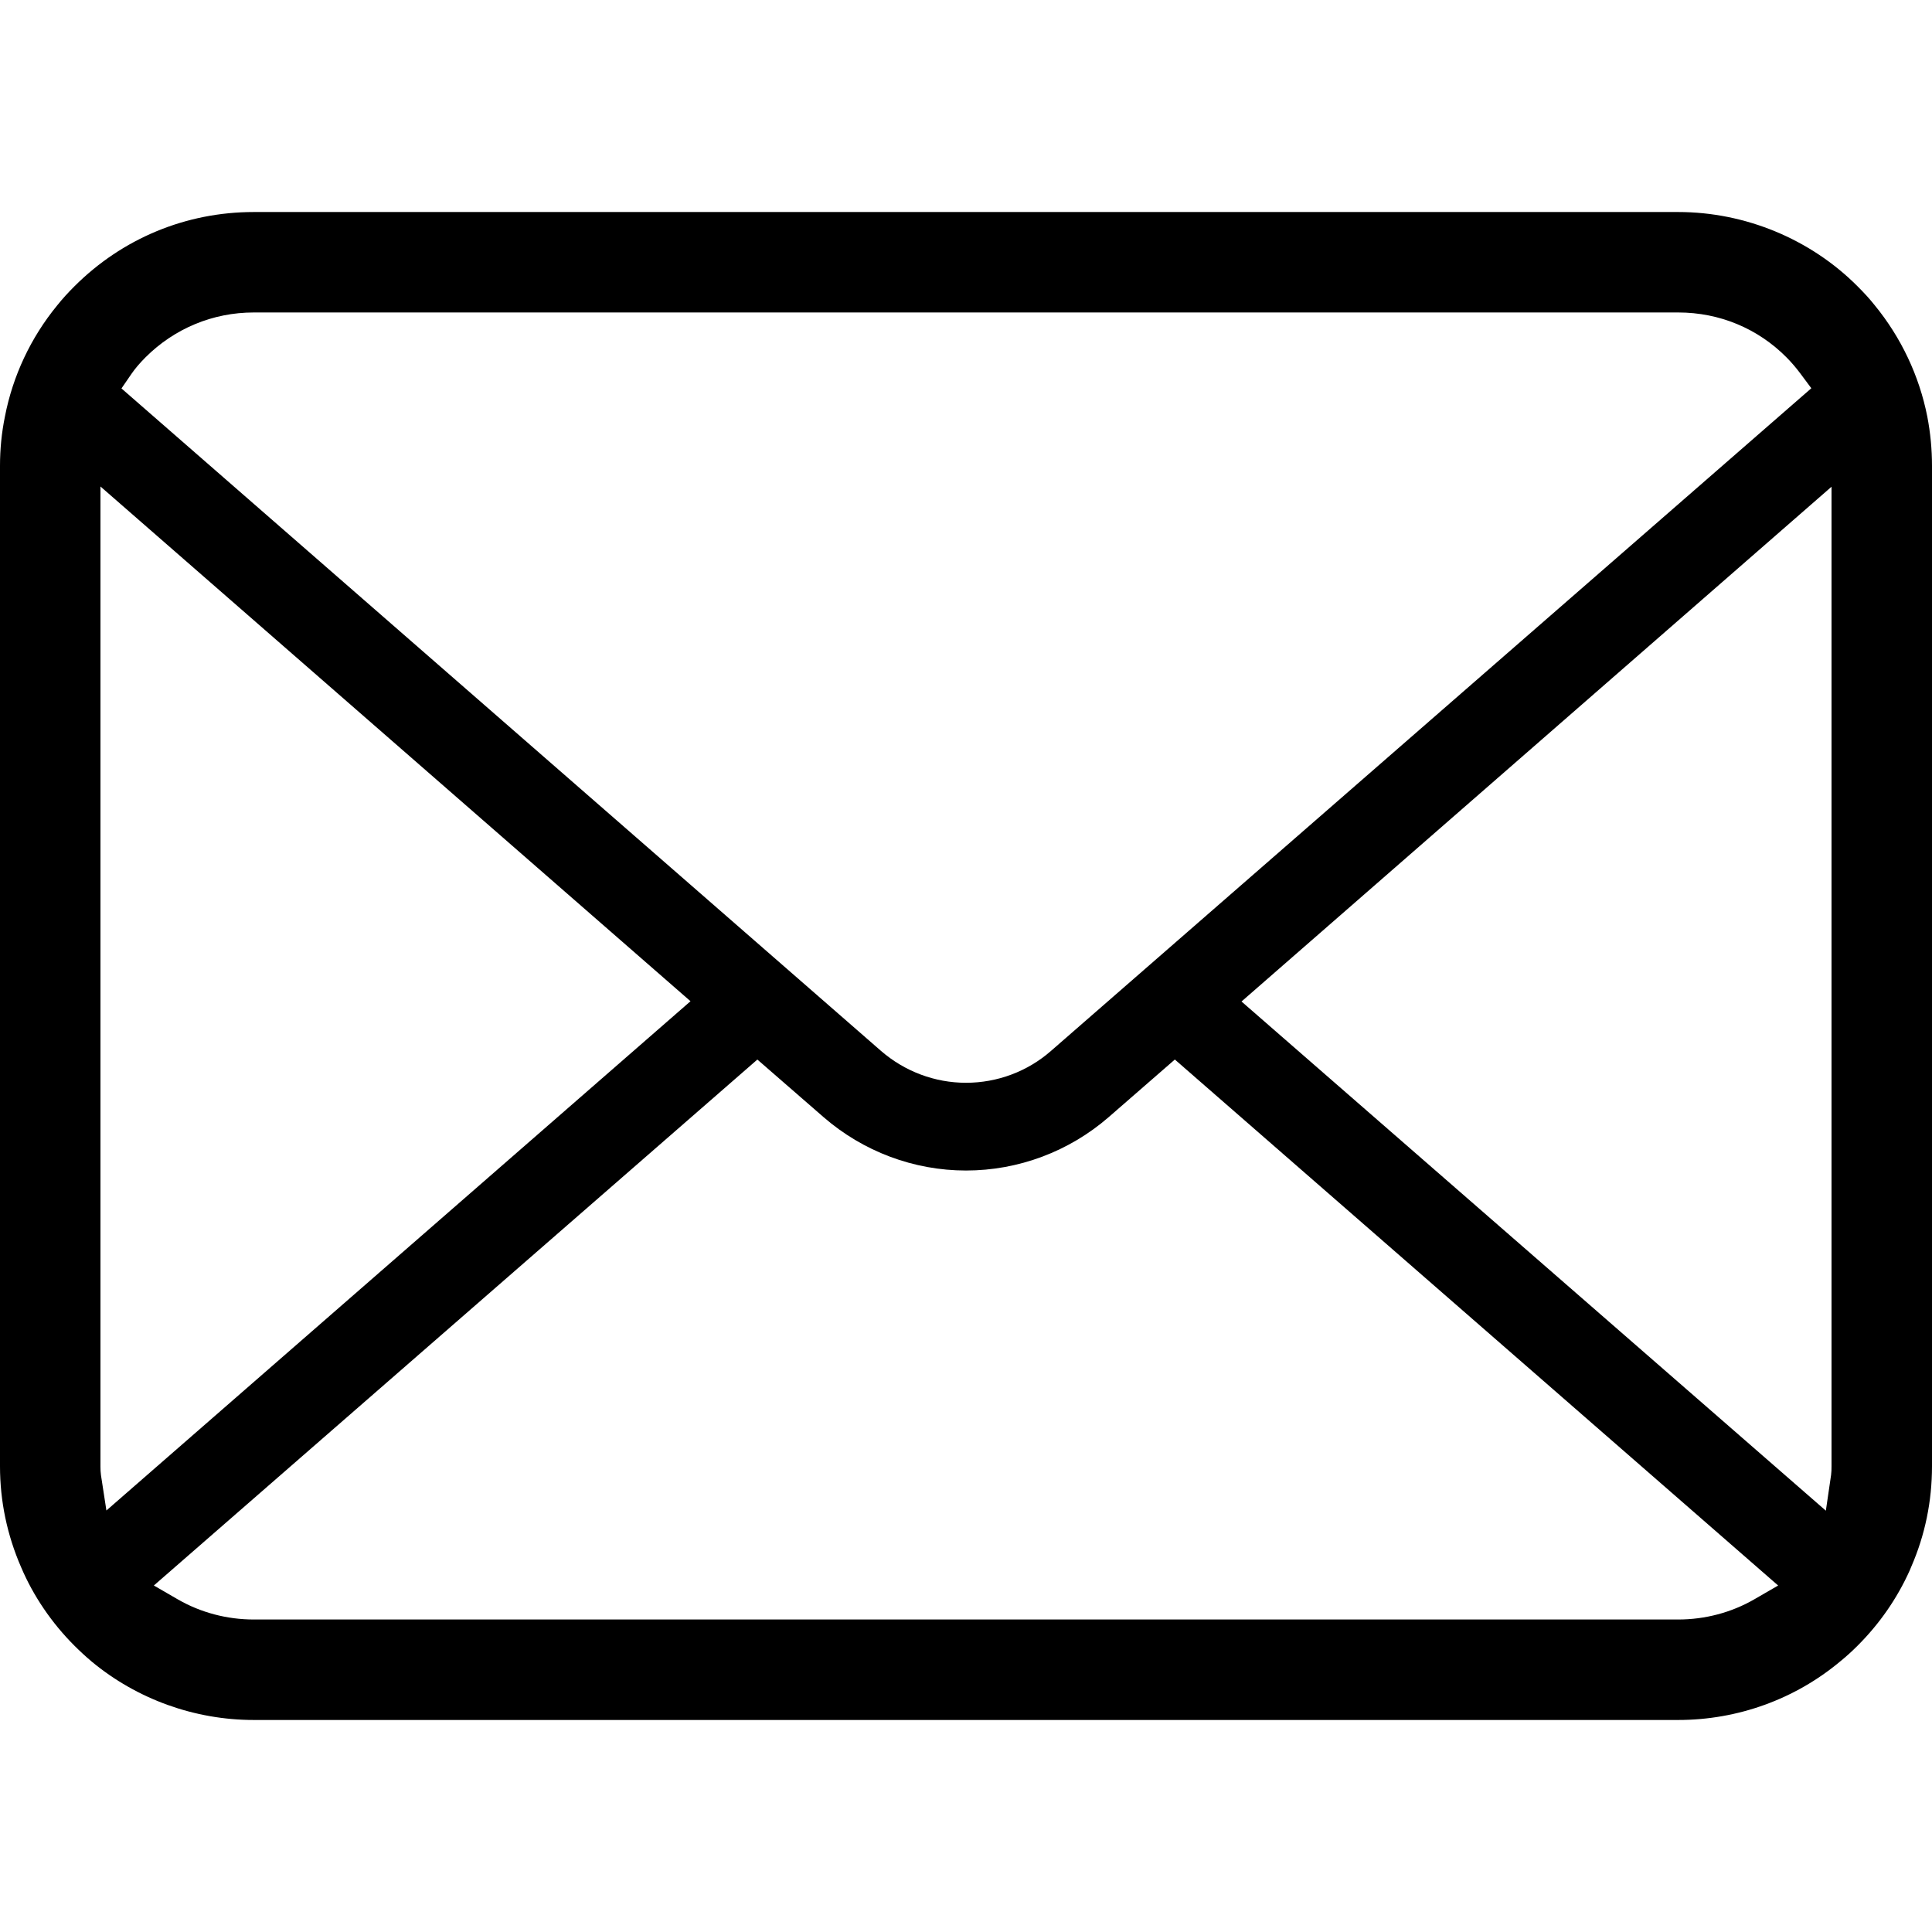
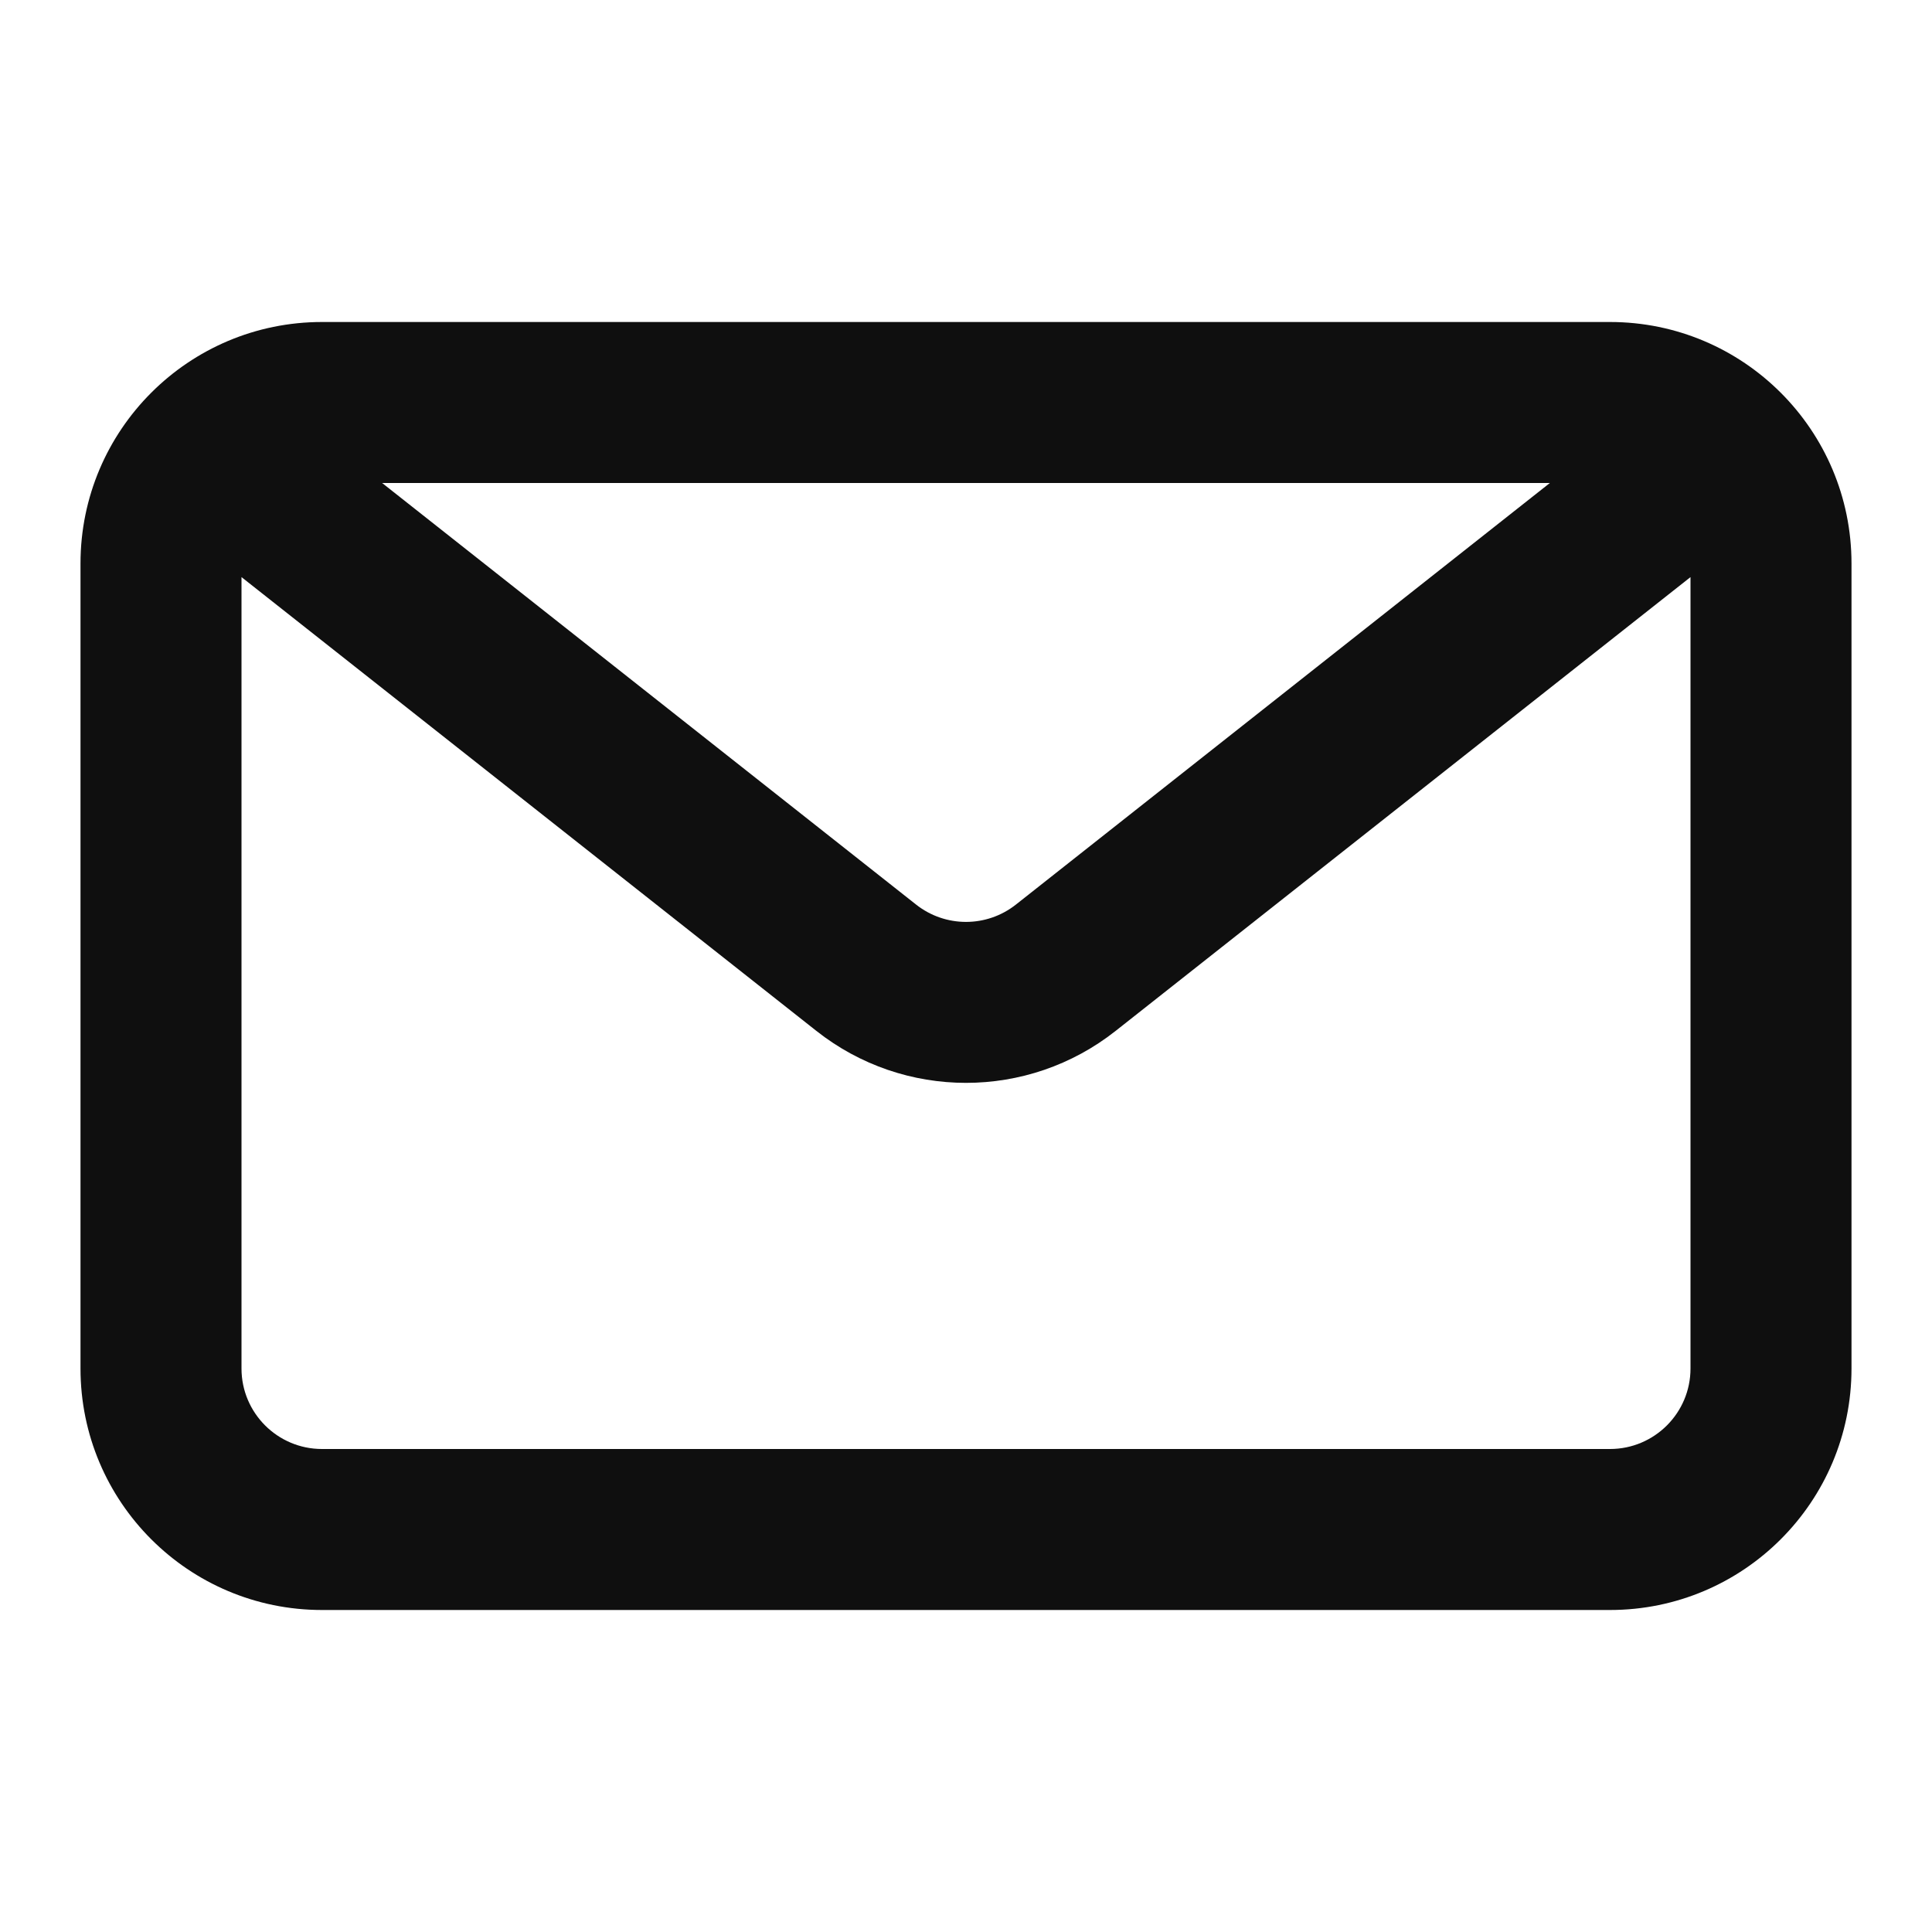
- <svg xmlns="http://www.w3.org/2000/svg" height="800px" width="800px" version="1.1" id="_x32_" viewBox="0 0 512 512" xml:space="preserve">
-   <style type="text/css">
- 	.st0{fill:#000000;}
- </style>
-   <g>
-     <path class="st0" d="M510.746,110.361c-2.128-10.754-6.926-20.918-13.926-29.463c-1.422-1.794-2.909-3.39-4.535-5.009   c-12.454-12.52-29.778-19.701-47.531-19.701H67.244c-17.951,0-34.834,7-47.539,19.708c-1.608,1.604-3.099,3.216-4.575,5.067   c-6.97,8.509-11.747,18.659-13.824,29.428C0.438,114.62,0,119.002,0,123.435v265.137c0,9.224,1.874,18.206,5.589,26.745   c3.215,7.583,8.093,14.772,14.112,20.788c1.516,1.509,3.022,2.901,4.63,4.258c12.034,9.966,27.272,15.45,42.913,15.45h377.51   c15.742,0,30.965-5.505,42.967-15.56c1.604-1.298,3.091-2.661,4.578-4.148c5.818-5.812,10.442-12.49,13.766-19.854l0.438-1.05   c3.646-8.377,5.497-17.33,5.497-26.628V123.435C512,119.06,511.578,114.649,510.746,110.361z M34.823,99.104   c0.951-1.392,2.165-2.821,3.714-4.382c7.689-7.685,17.886-11.914,28.706-11.914h377.51c10.915,0,21.115,4.236,28.719,11.929   c1.313,1.327,2.567,2.8,3.661,4.272l2.887,3.88l-201.5,175.616c-6.212,5.446-14.21,8.443-22.523,8.443   c-8.231,0-16.222-2.99-22.508-8.436L32.19,102.939L34.823,99.104z M26.755,390.913c-0.109-0.722-0.134-1.524-0.134-2.341V128.925   l156.37,136.411L28.199,400.297L26.755,390.913z M464.899,423.84c-6.052,3.492-13.022,5.344-20.145,5.344H67.244   c-7.127,0-14.094-1.852-20.142-5.344l-6.328-3.668l159.936-139.379l17.528,15.246c10.514,9.128,23.922,14.16,37.761,14.16   c13.89,0,27.32-5.032,37.827-14.16l17.521-15.253L471.228,420.18L464.899,423.84z M485.372,388.572   c0,0.803-0.015,1.597-0.116,2.304l-1.386,9.472L329.012,265.409l156.36-136.418V388.572z" />
-   </g>
+ <svg xmlns="http://www.w3.org/2000/svg" width="800px" height="800px" viewBox="0 0 24 24" fill="none">
+   <path fill-rule="evenodd" clip-rule="evenodd" d="M20 4C21.657 4 23 5.343 23 7V17C23 18.657 21.657 20 20 20H4C2.343 20 1 18.657 1 17V7C1 5.343 2.343 4 4 4H20ZM19.253 6H4.747L11.38 11.237C11.744 11.524 12.256 11.524 12.62 11.237L19.253 6ZM3 7.169V17C3 17.552 3.448 18 4 18H20C20.552 18 21 17.552 21 17V7.169L13.859 12.806C12.769 13.667 11.231 13.667 10.141 12.806L3 7.169Z" fill="#0F0F0F" />
</svg>
